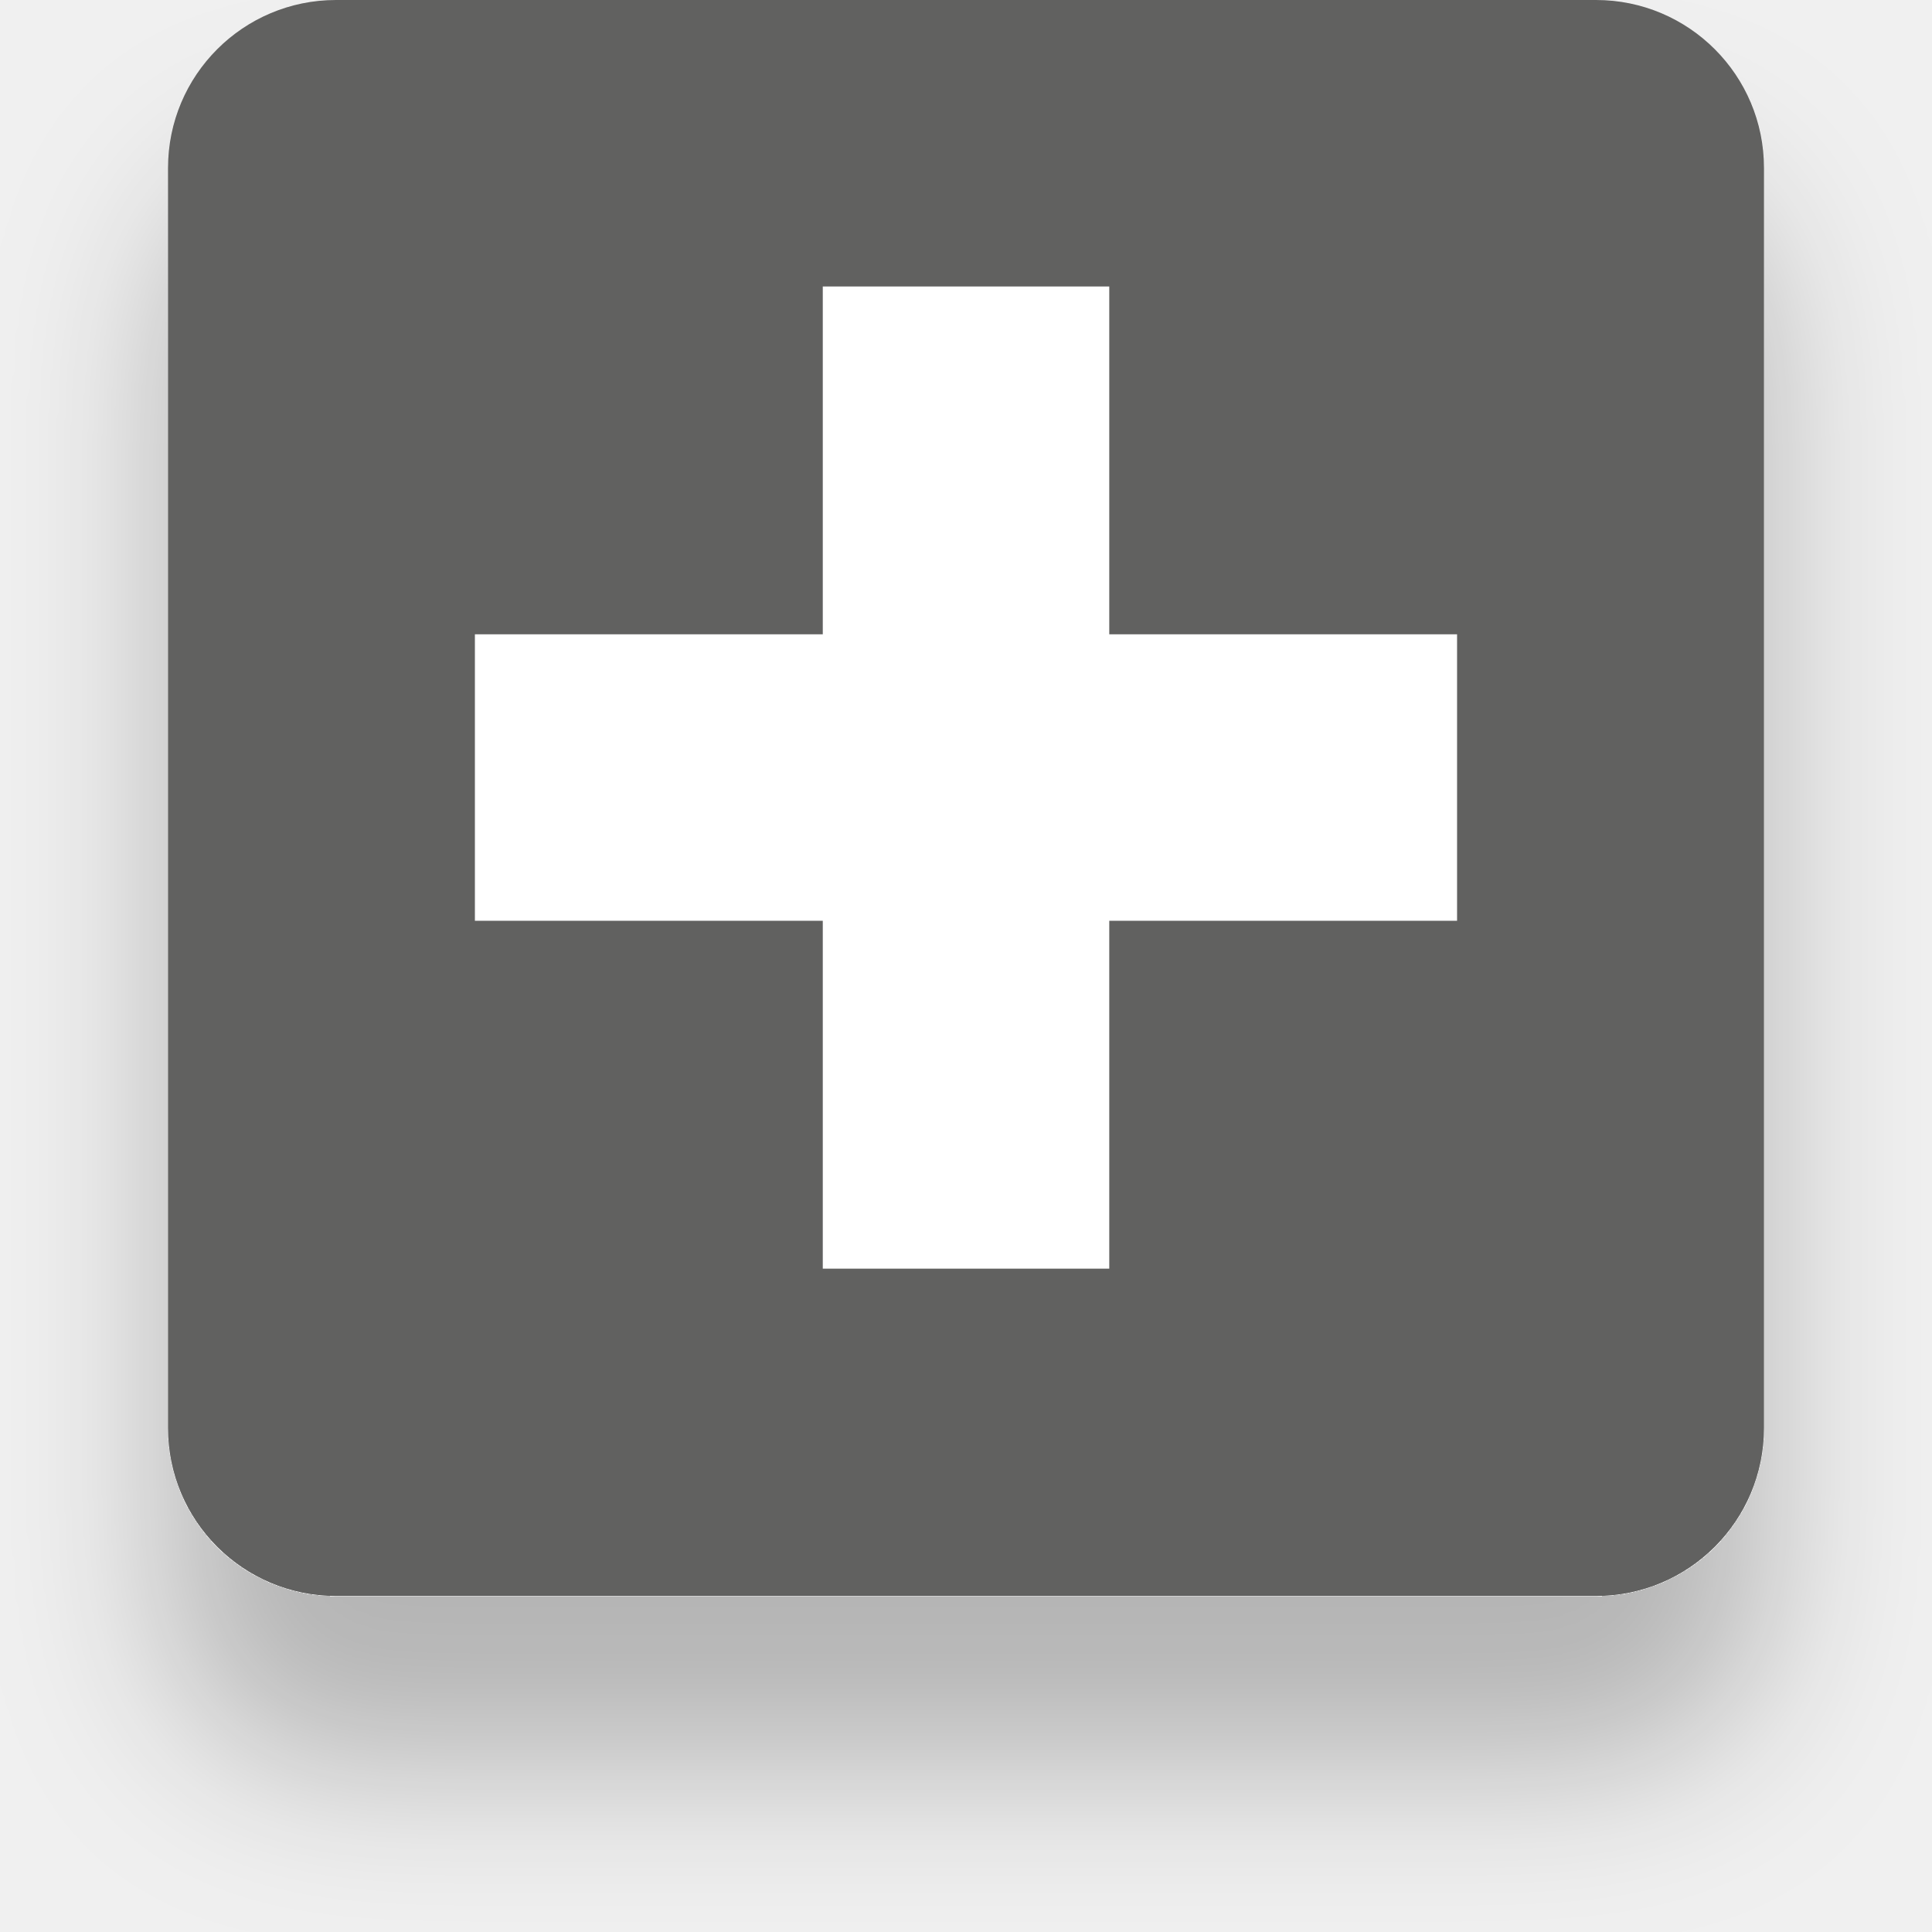
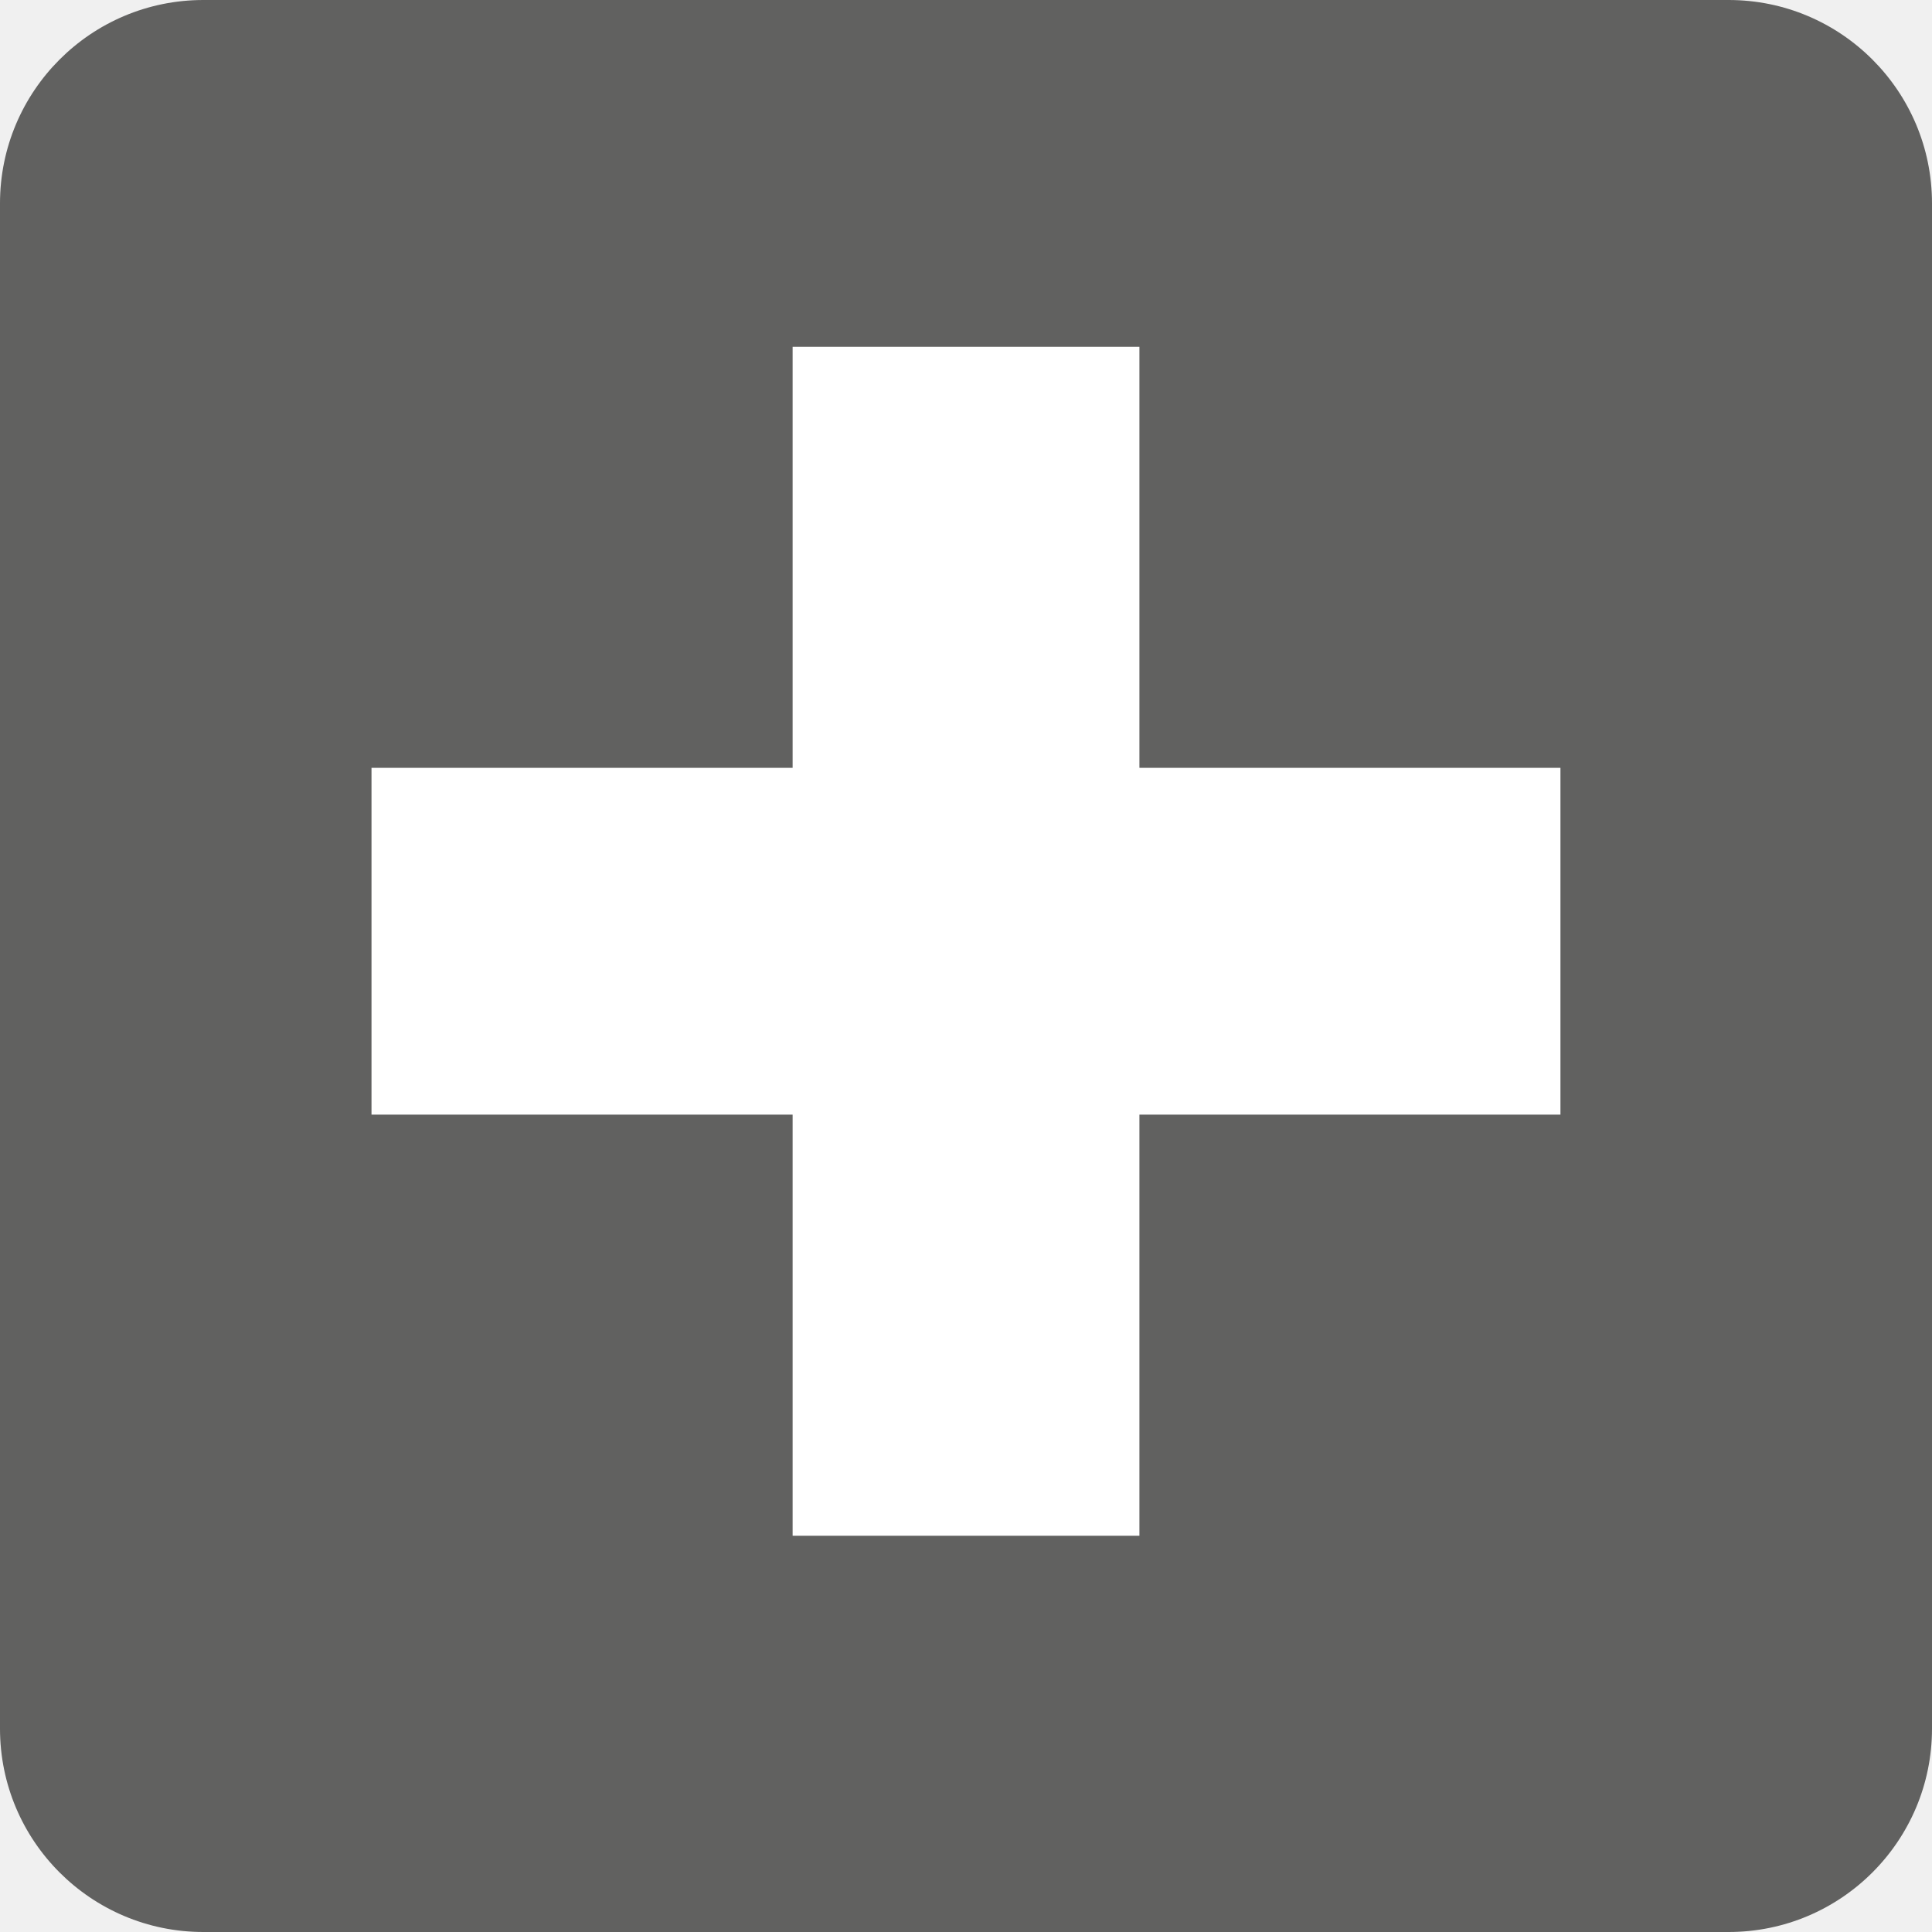
- <svg xmlns="http://www.w3.org/2000/svg" width="46" height="46" viewBox="0 0 46 46" fill="none">
-   <g filter="url(#filter0_d_368_648)">
-     <rect x="4" width="38" height="38" rx="4" fill="#616160" />
-     <rect x="19.59" y="6.821" width="6.821" height="23.385" fill="white" />
-     <rect x="34.692" y="15.103" width="6.821" height="23.385" transform="rotate(90 34.6923 15.1027)" fill="white" />
-   </g>
-   <defs>
-     <filter id="filter0_d_368_648" x="0" y="0" width="46" height="46" filterUnits="userSpaceOnUse" color-interpolation-filters="sRGB">
-       <feFlood flood-opacity="0" result="BackgroundImageFix" />
-       <feColorMatrix in="SourceAlpha" type="matrix" values="0 0 0 0 0 0 0 0 0 0 0 0 0 0 0 0 0 0 127 0" result="hardAlpha" />
-       <feOffset dy="4" />
-       <feGaussianBlur stdDeviation="2" />
-       <feComposite in2="hardAlpha" operator="out" />
-       <feColorMatrix type="matrix" values="0 0 0 0 0 0 0 0 0 0 0 0 0 0 0 0 0 0 0.25 0" />
-       <feBlend mode="normal" in2="BackgroundImageFix" result="effect1_dropShadow_368_648" />
-       <feBlend mode="normal" in="SourceGraphic" in2="effect1_dropShadow_368_648" result="shape" />
-     </filter>
-   </defs>
+ <svg xmlns="http://www.w3.org/2000/svg" width="38" height="38" viewBox="0 0 38 38" fill="none">
+   <rect width="38" height="38" rx="4" fill="#616160" />
+   <rect x="15.59" y="6.821" width="6.821" height="23.385" fill="white" />
+   <rect x="30.692" y="15.103" width="6.821" height="23.385" transform="rotate(90 30.6923 15.1027)" fill="white" />
</svg>
